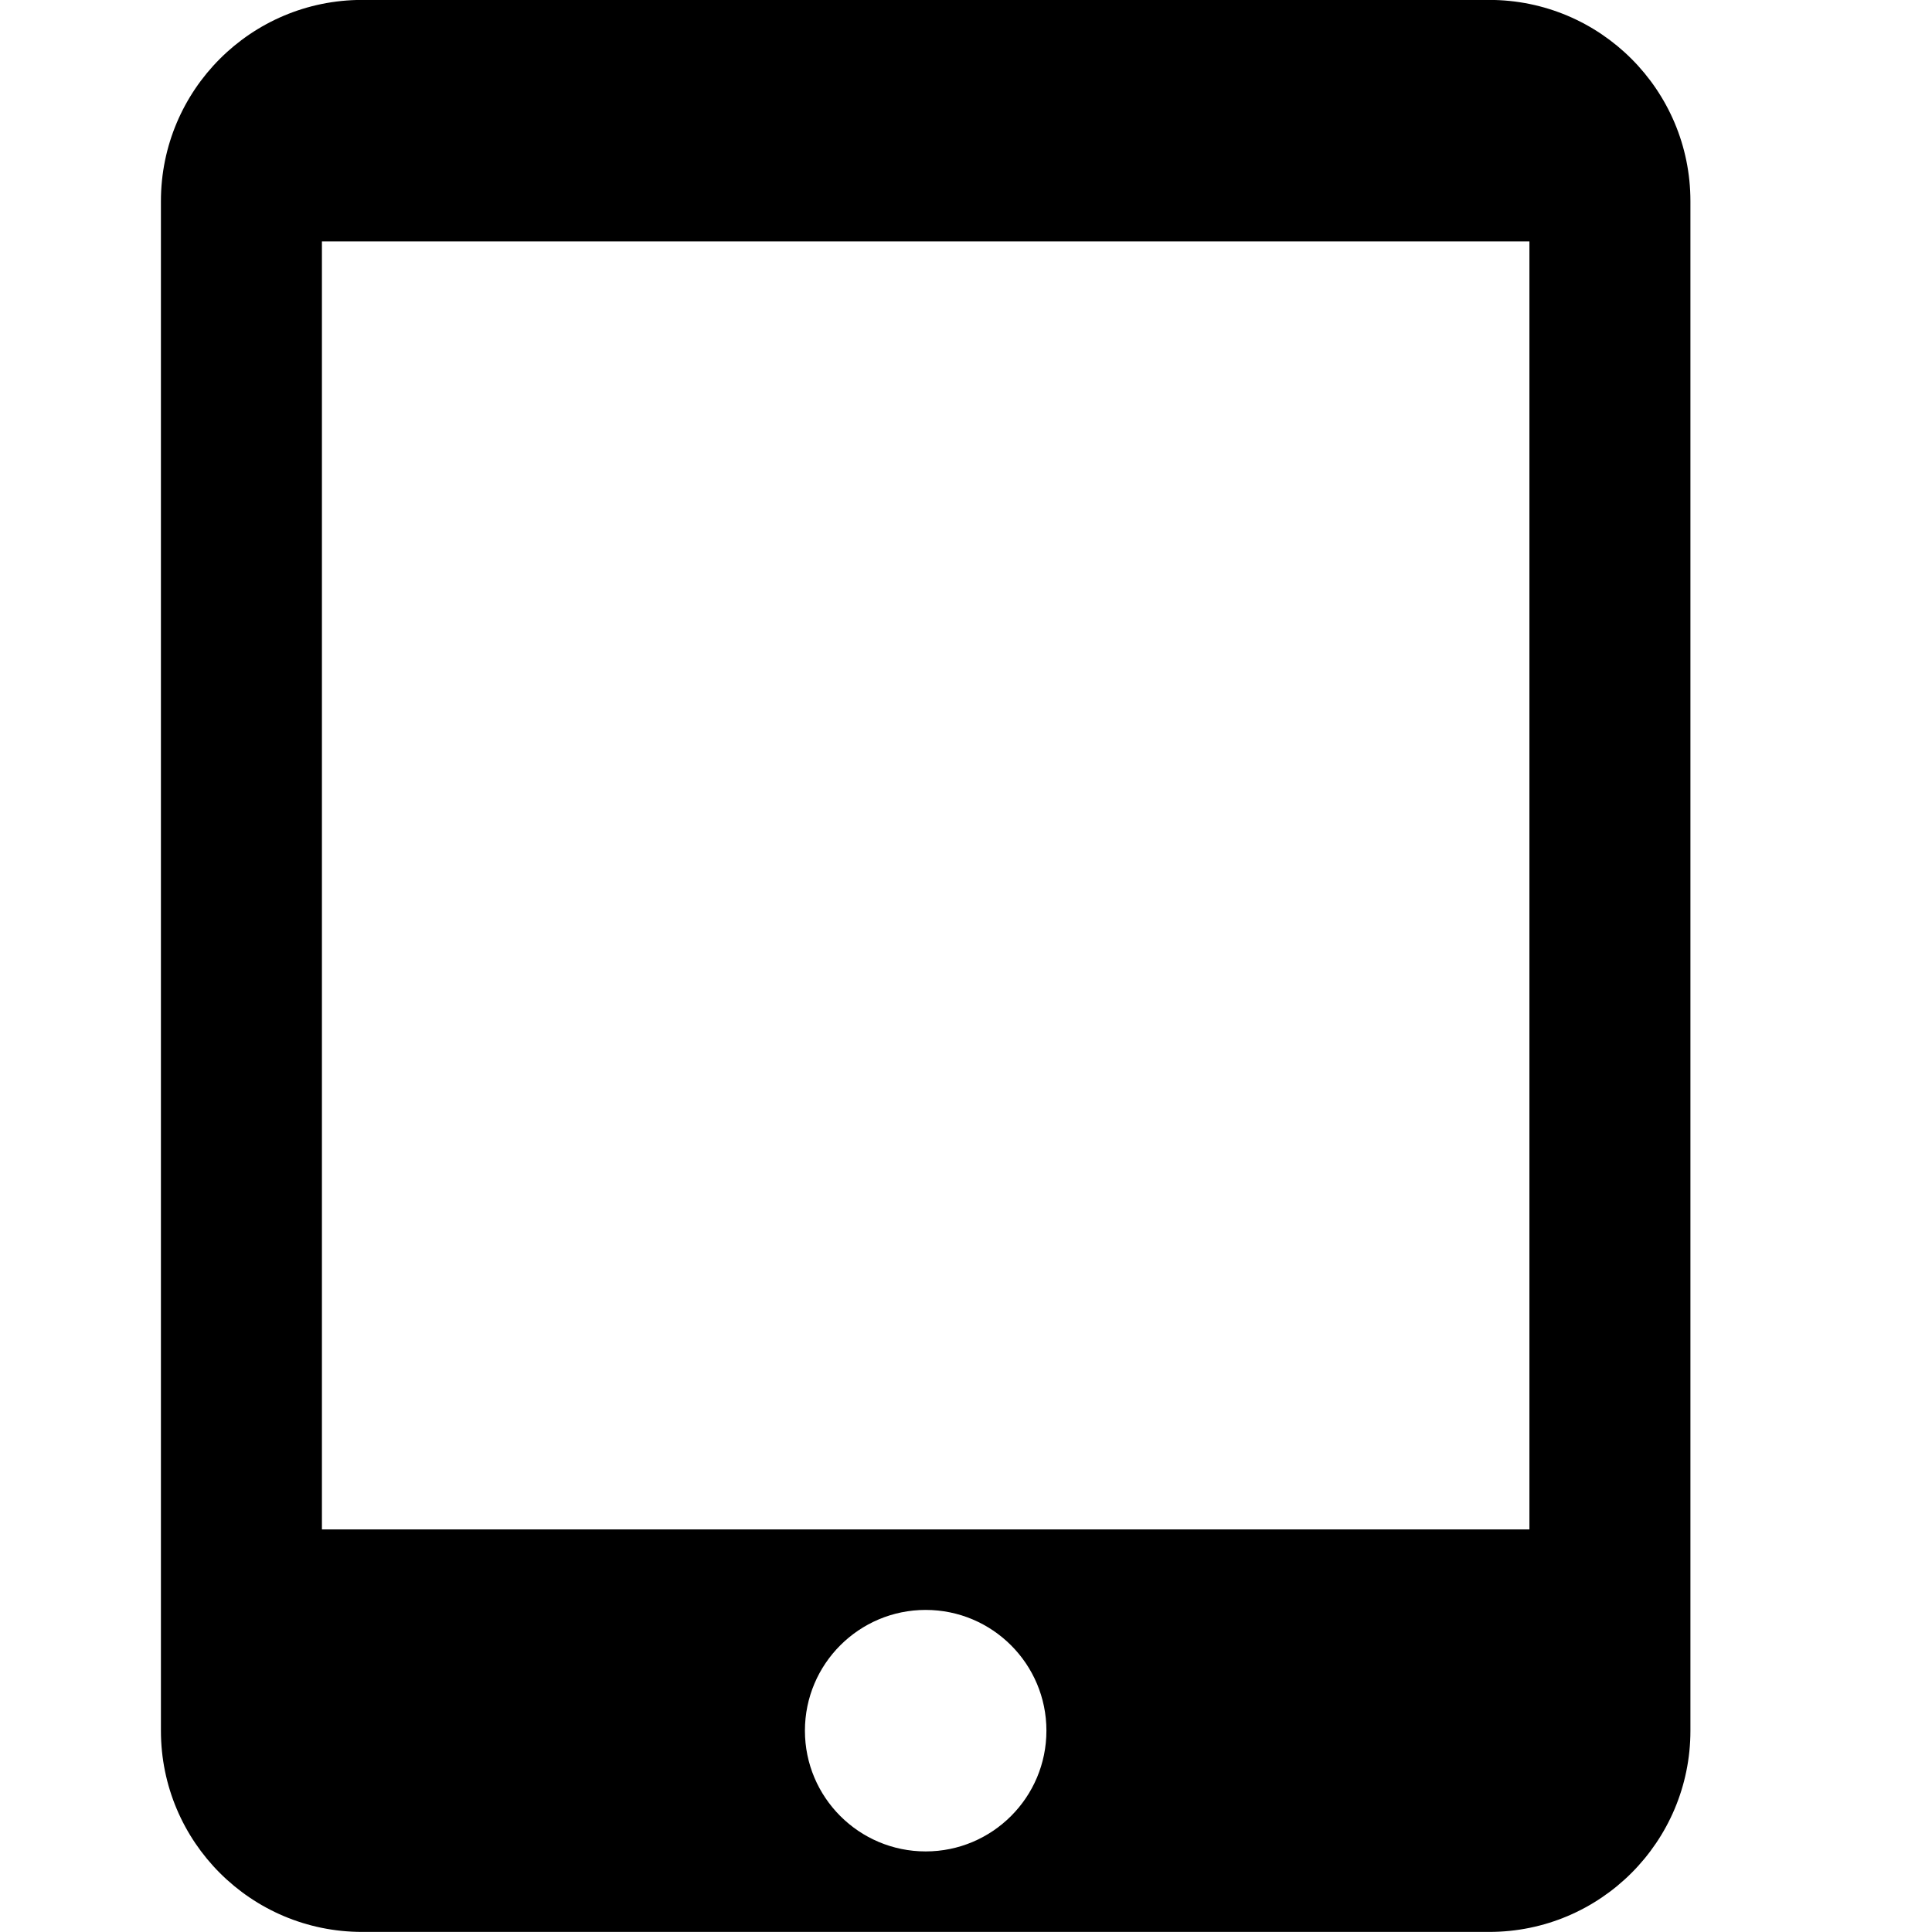
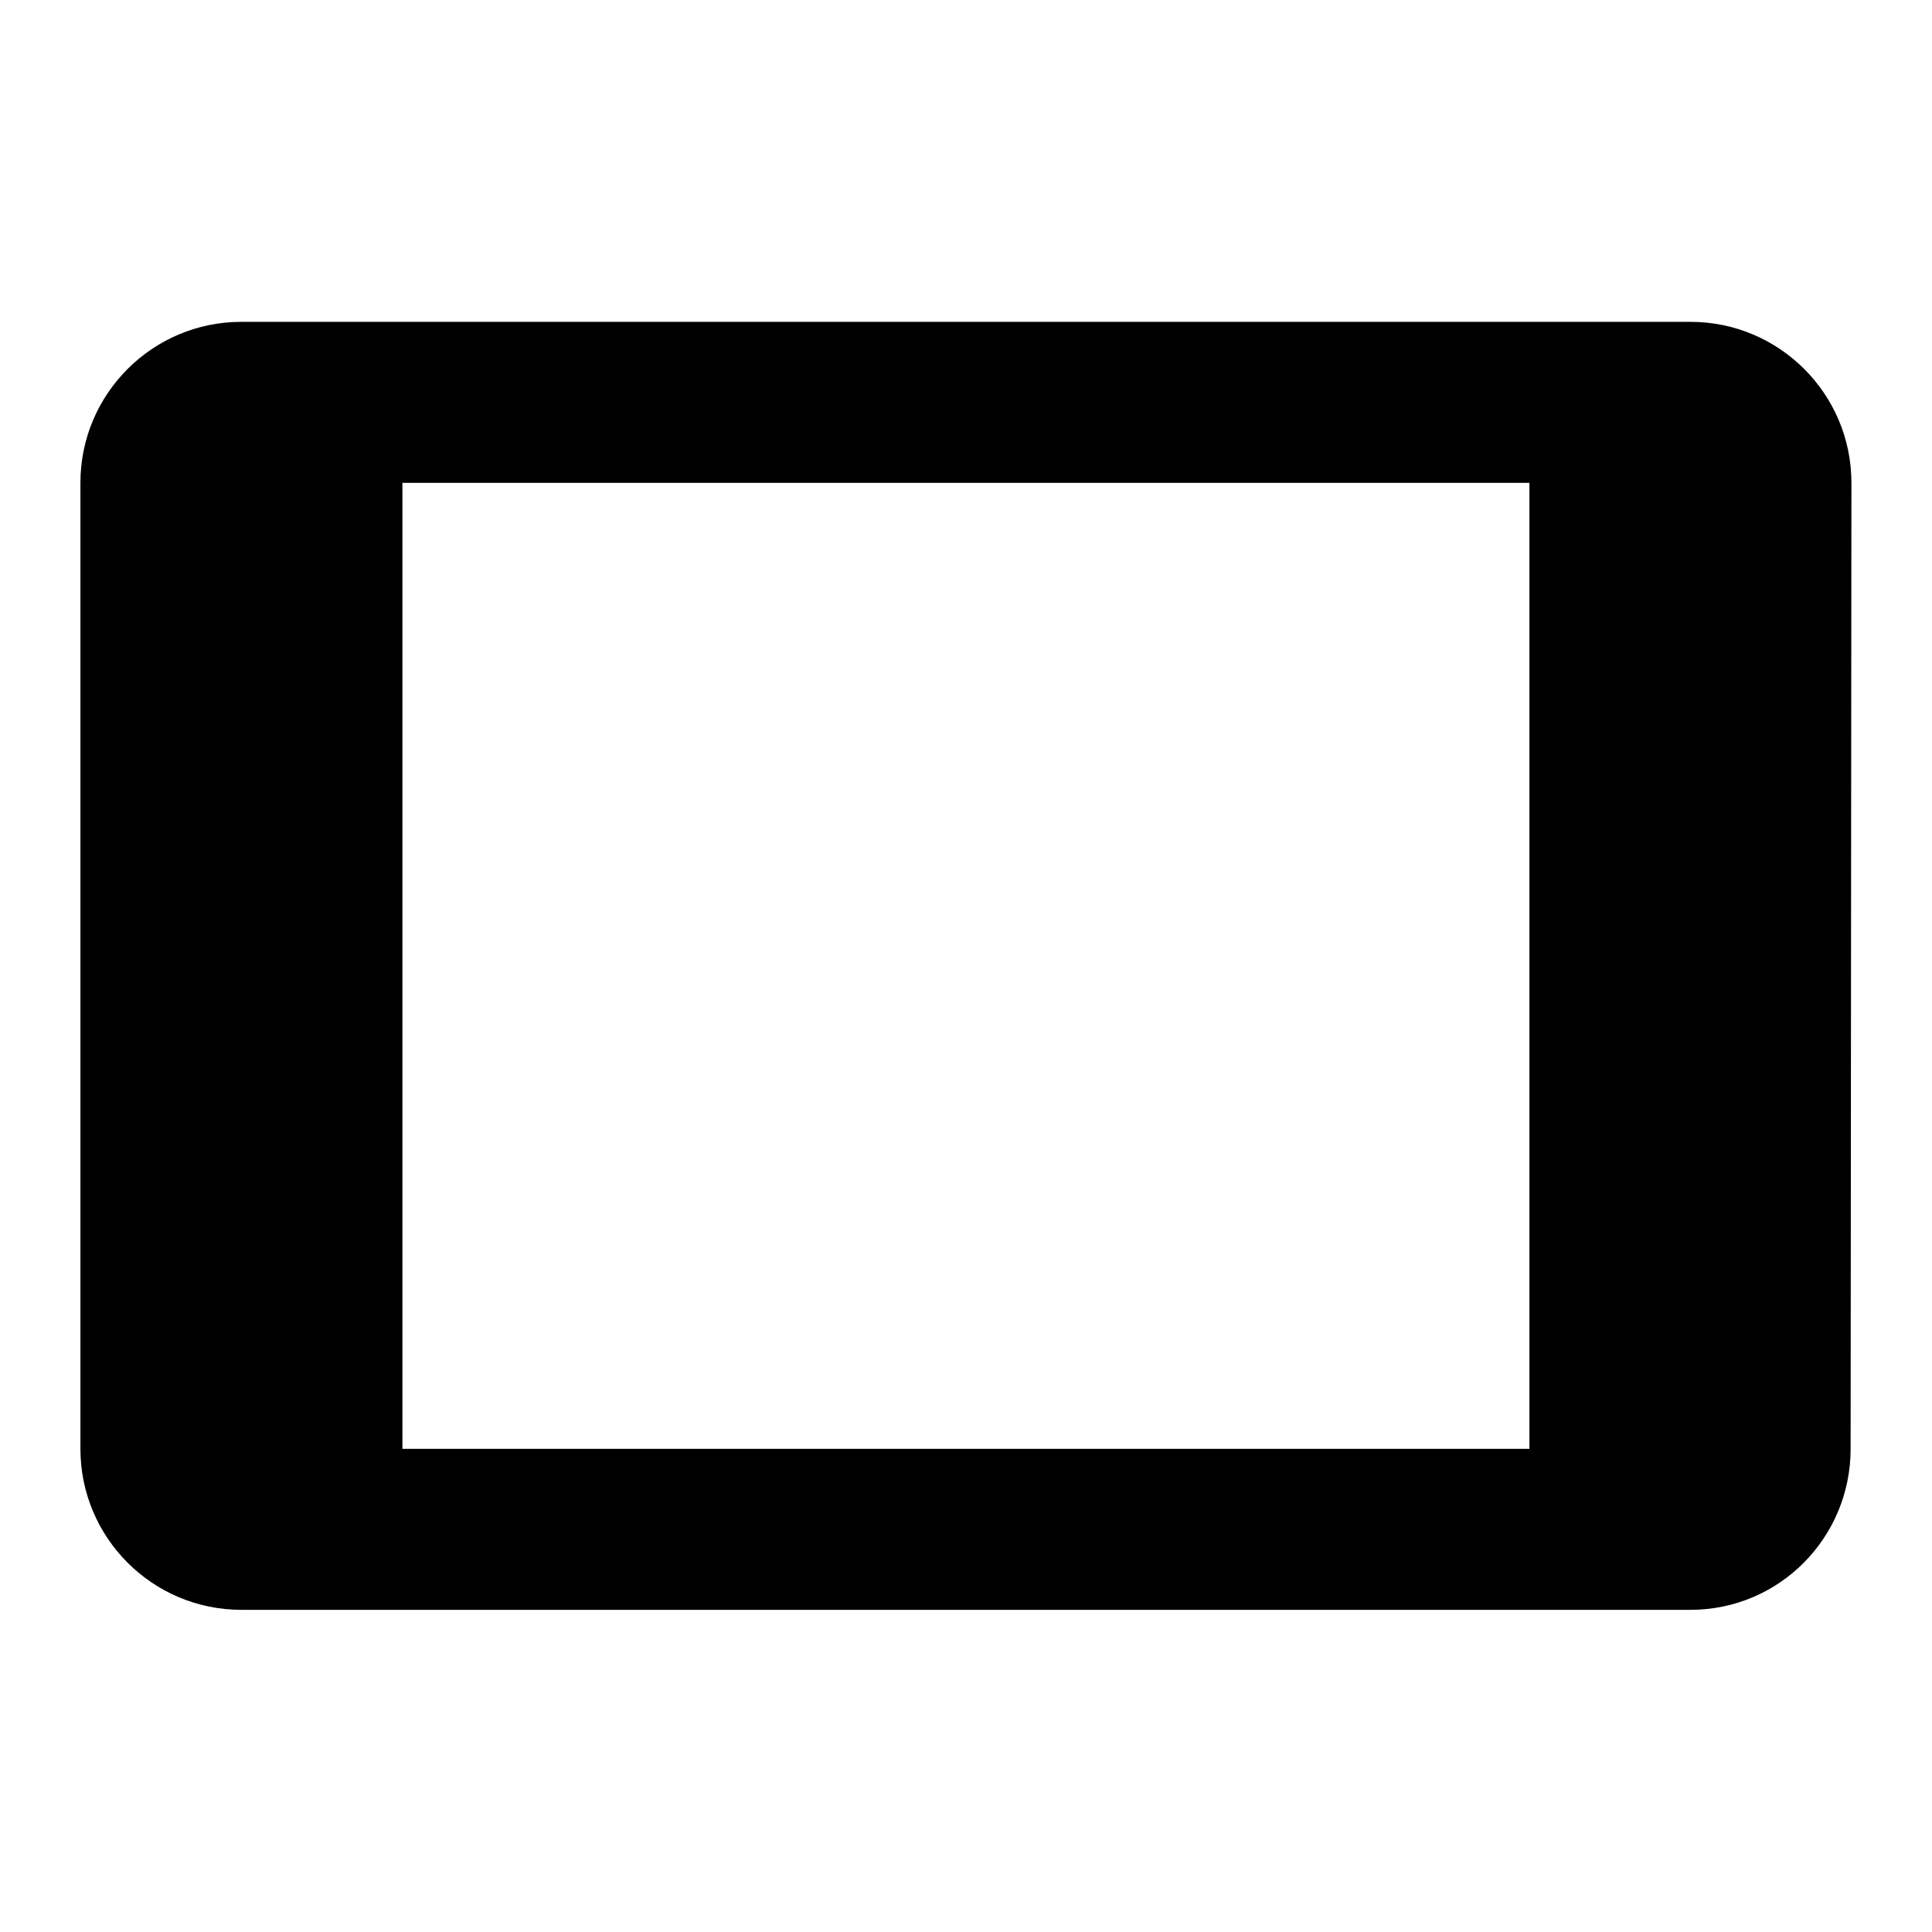
<svg xmlns="http://www.w3.org/2000/svg" width="24" height="24" viewBox="0 0 24 24">
-   <path d="M 18.999,18.999L 3.999,18.999L 3.999,2.999L 18.999,2.999M 11.499,22.999C 10.671,22.999 9.999,22.327 9.999,21.499C 9.999,20.671 10.671,19.999 11.499,19.999C 12.327,19.999 12.999,20.671 12.999,21.499C 12.999,22.327 12.327,22.999 11.499,22.999 Z M 18.499,-0.001L 4.499,-0.001C 3.118,-0.001 1.999,1.118 1.999,2.499L 1.999,21.499C 1.999,22.88 3.118,23.999 4.499,23.999L 18.499,23.999C 19.88,23.999 20.999,22.88 20.999,21.499L 20.999,2.499C 20.999,1.118 19.88,-0.001 18.499,-0.001 Z " />
+   <path d="M 18.999,17.998L 4.999,17.998L 4.999,5.998L 18.999,5.998M 20.999,3.998L 2.999,3.998C 1.894,3.998 0.999,4.894 0.999,5.998L 0.999,17.998C 0.999,19.102 1.894,19.998 2.999,19.998L 20.999,19.998C 22.103,19.998 22.989,19.102 22.989,17.998L 22.999,5.998C 22.999,4.894 22.103,3.998 20.999,3.998 Z " />
</svg>
